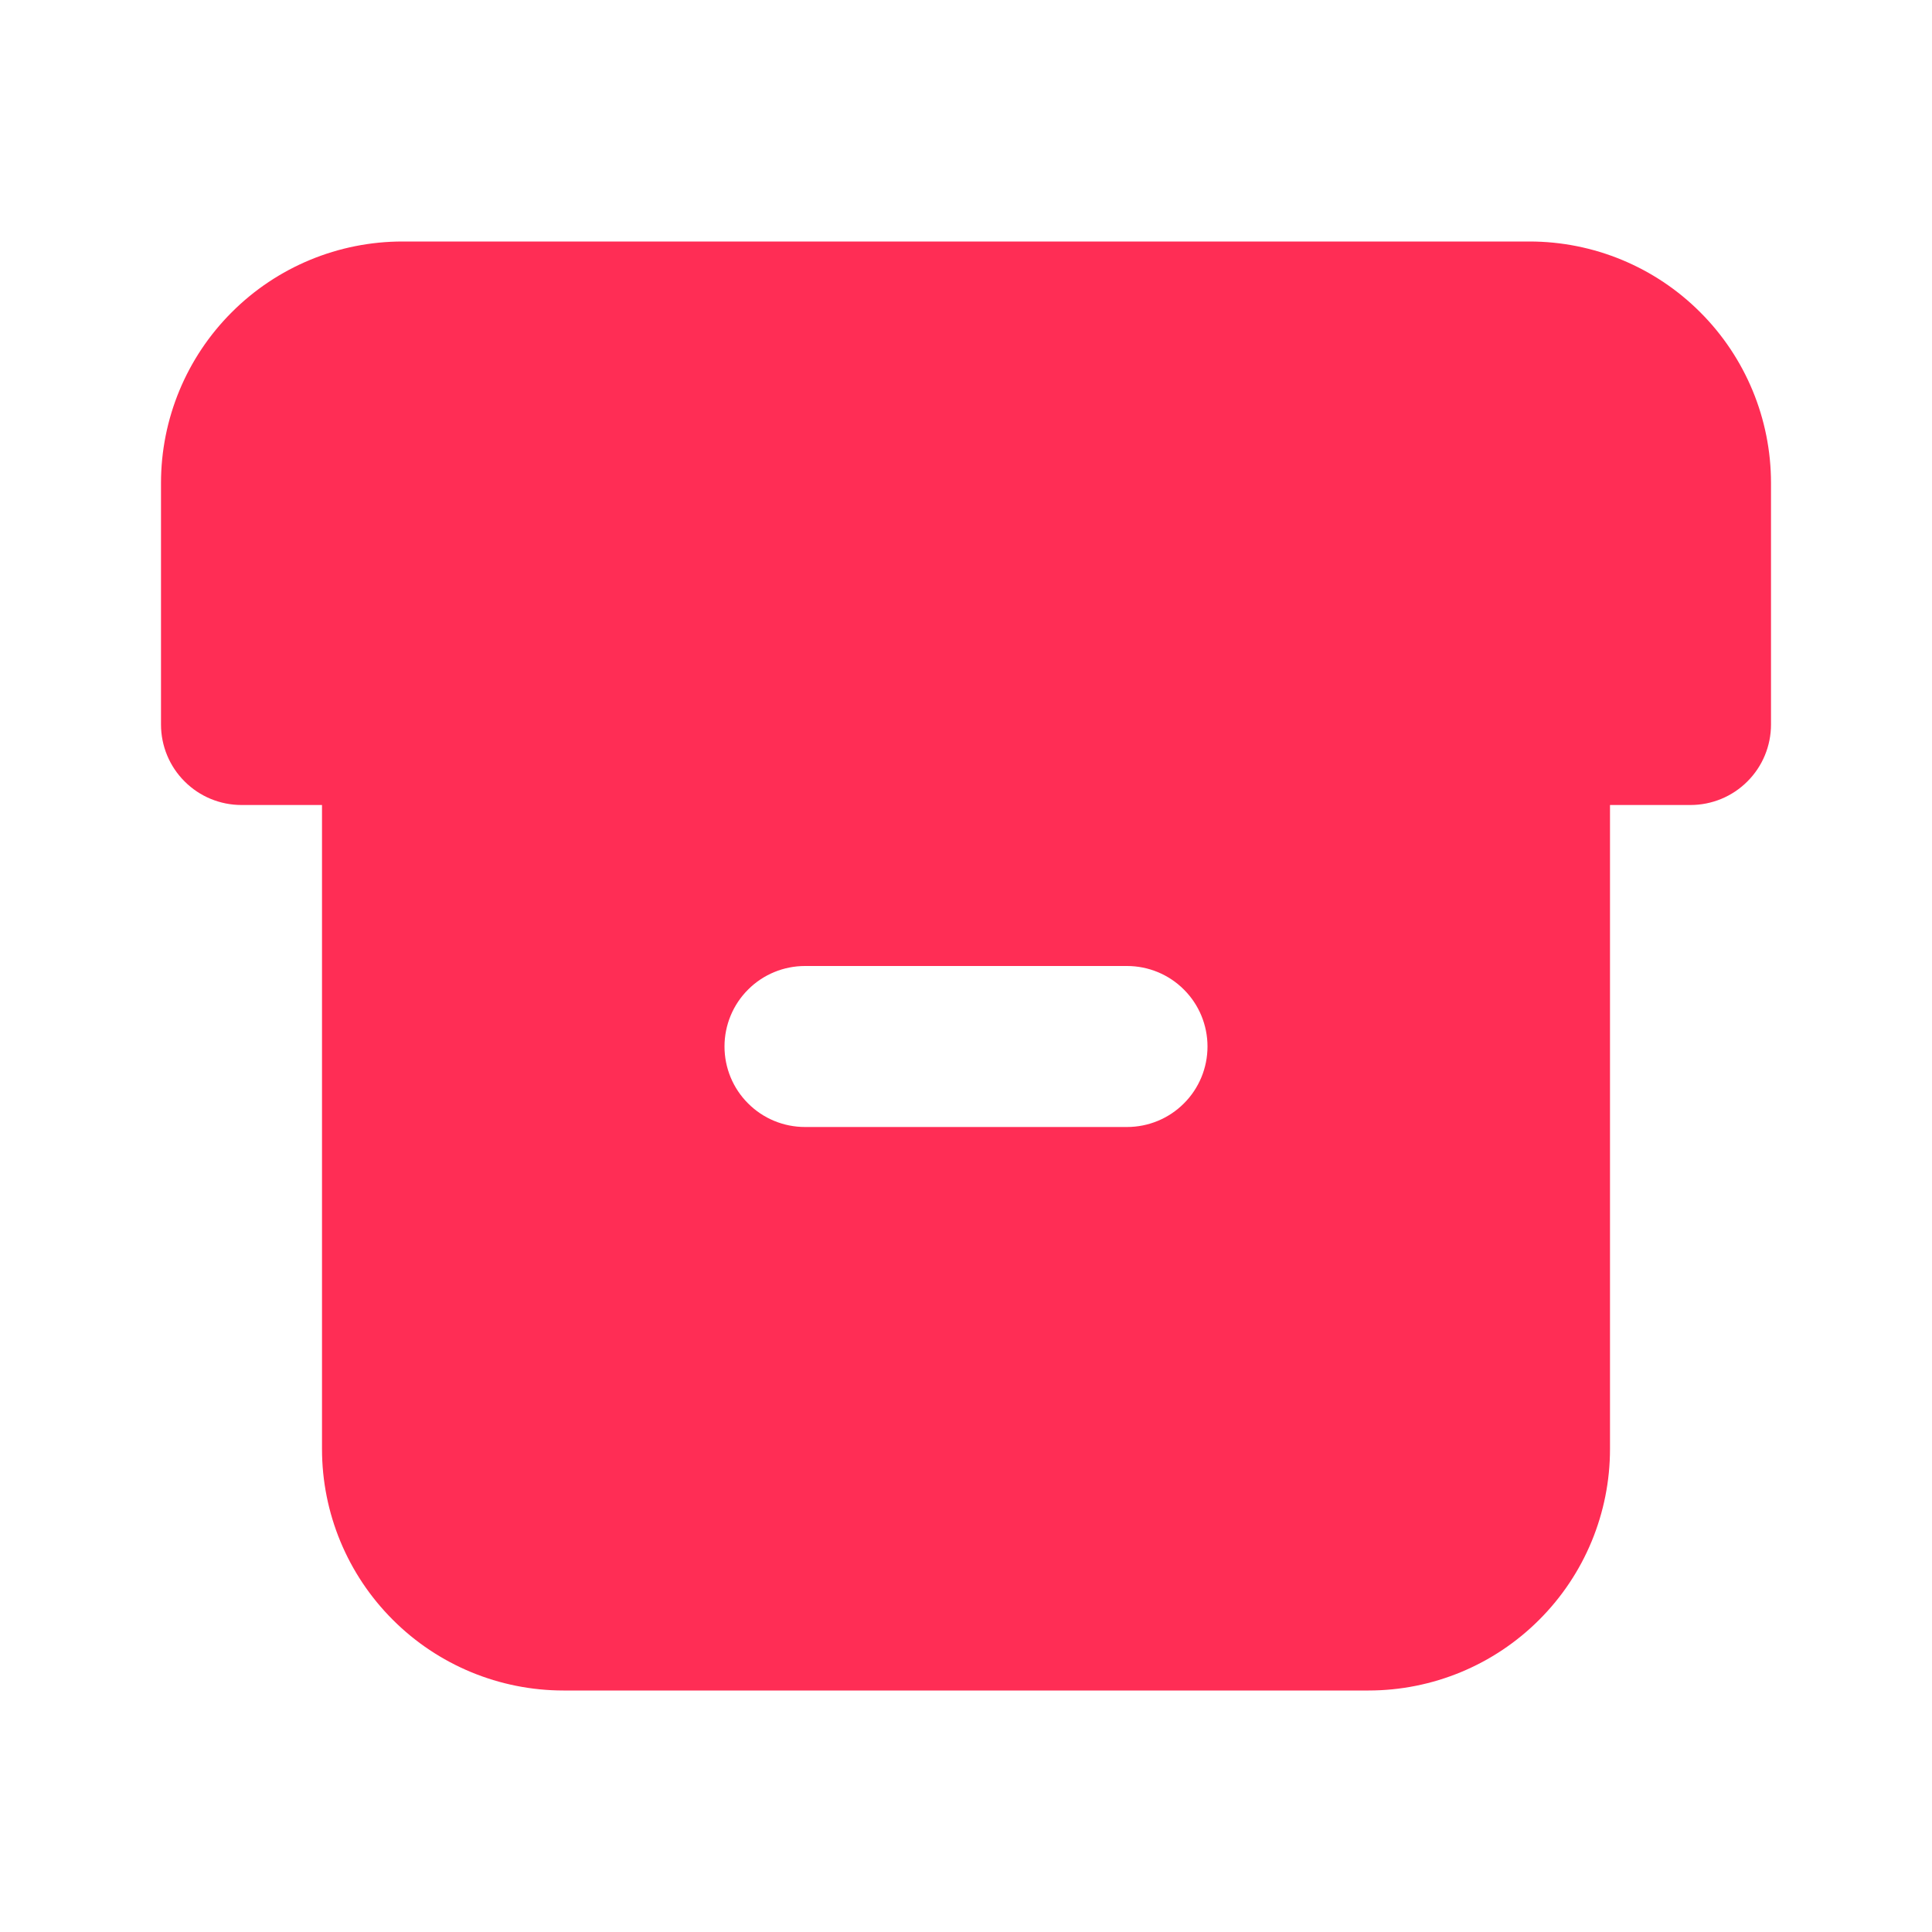
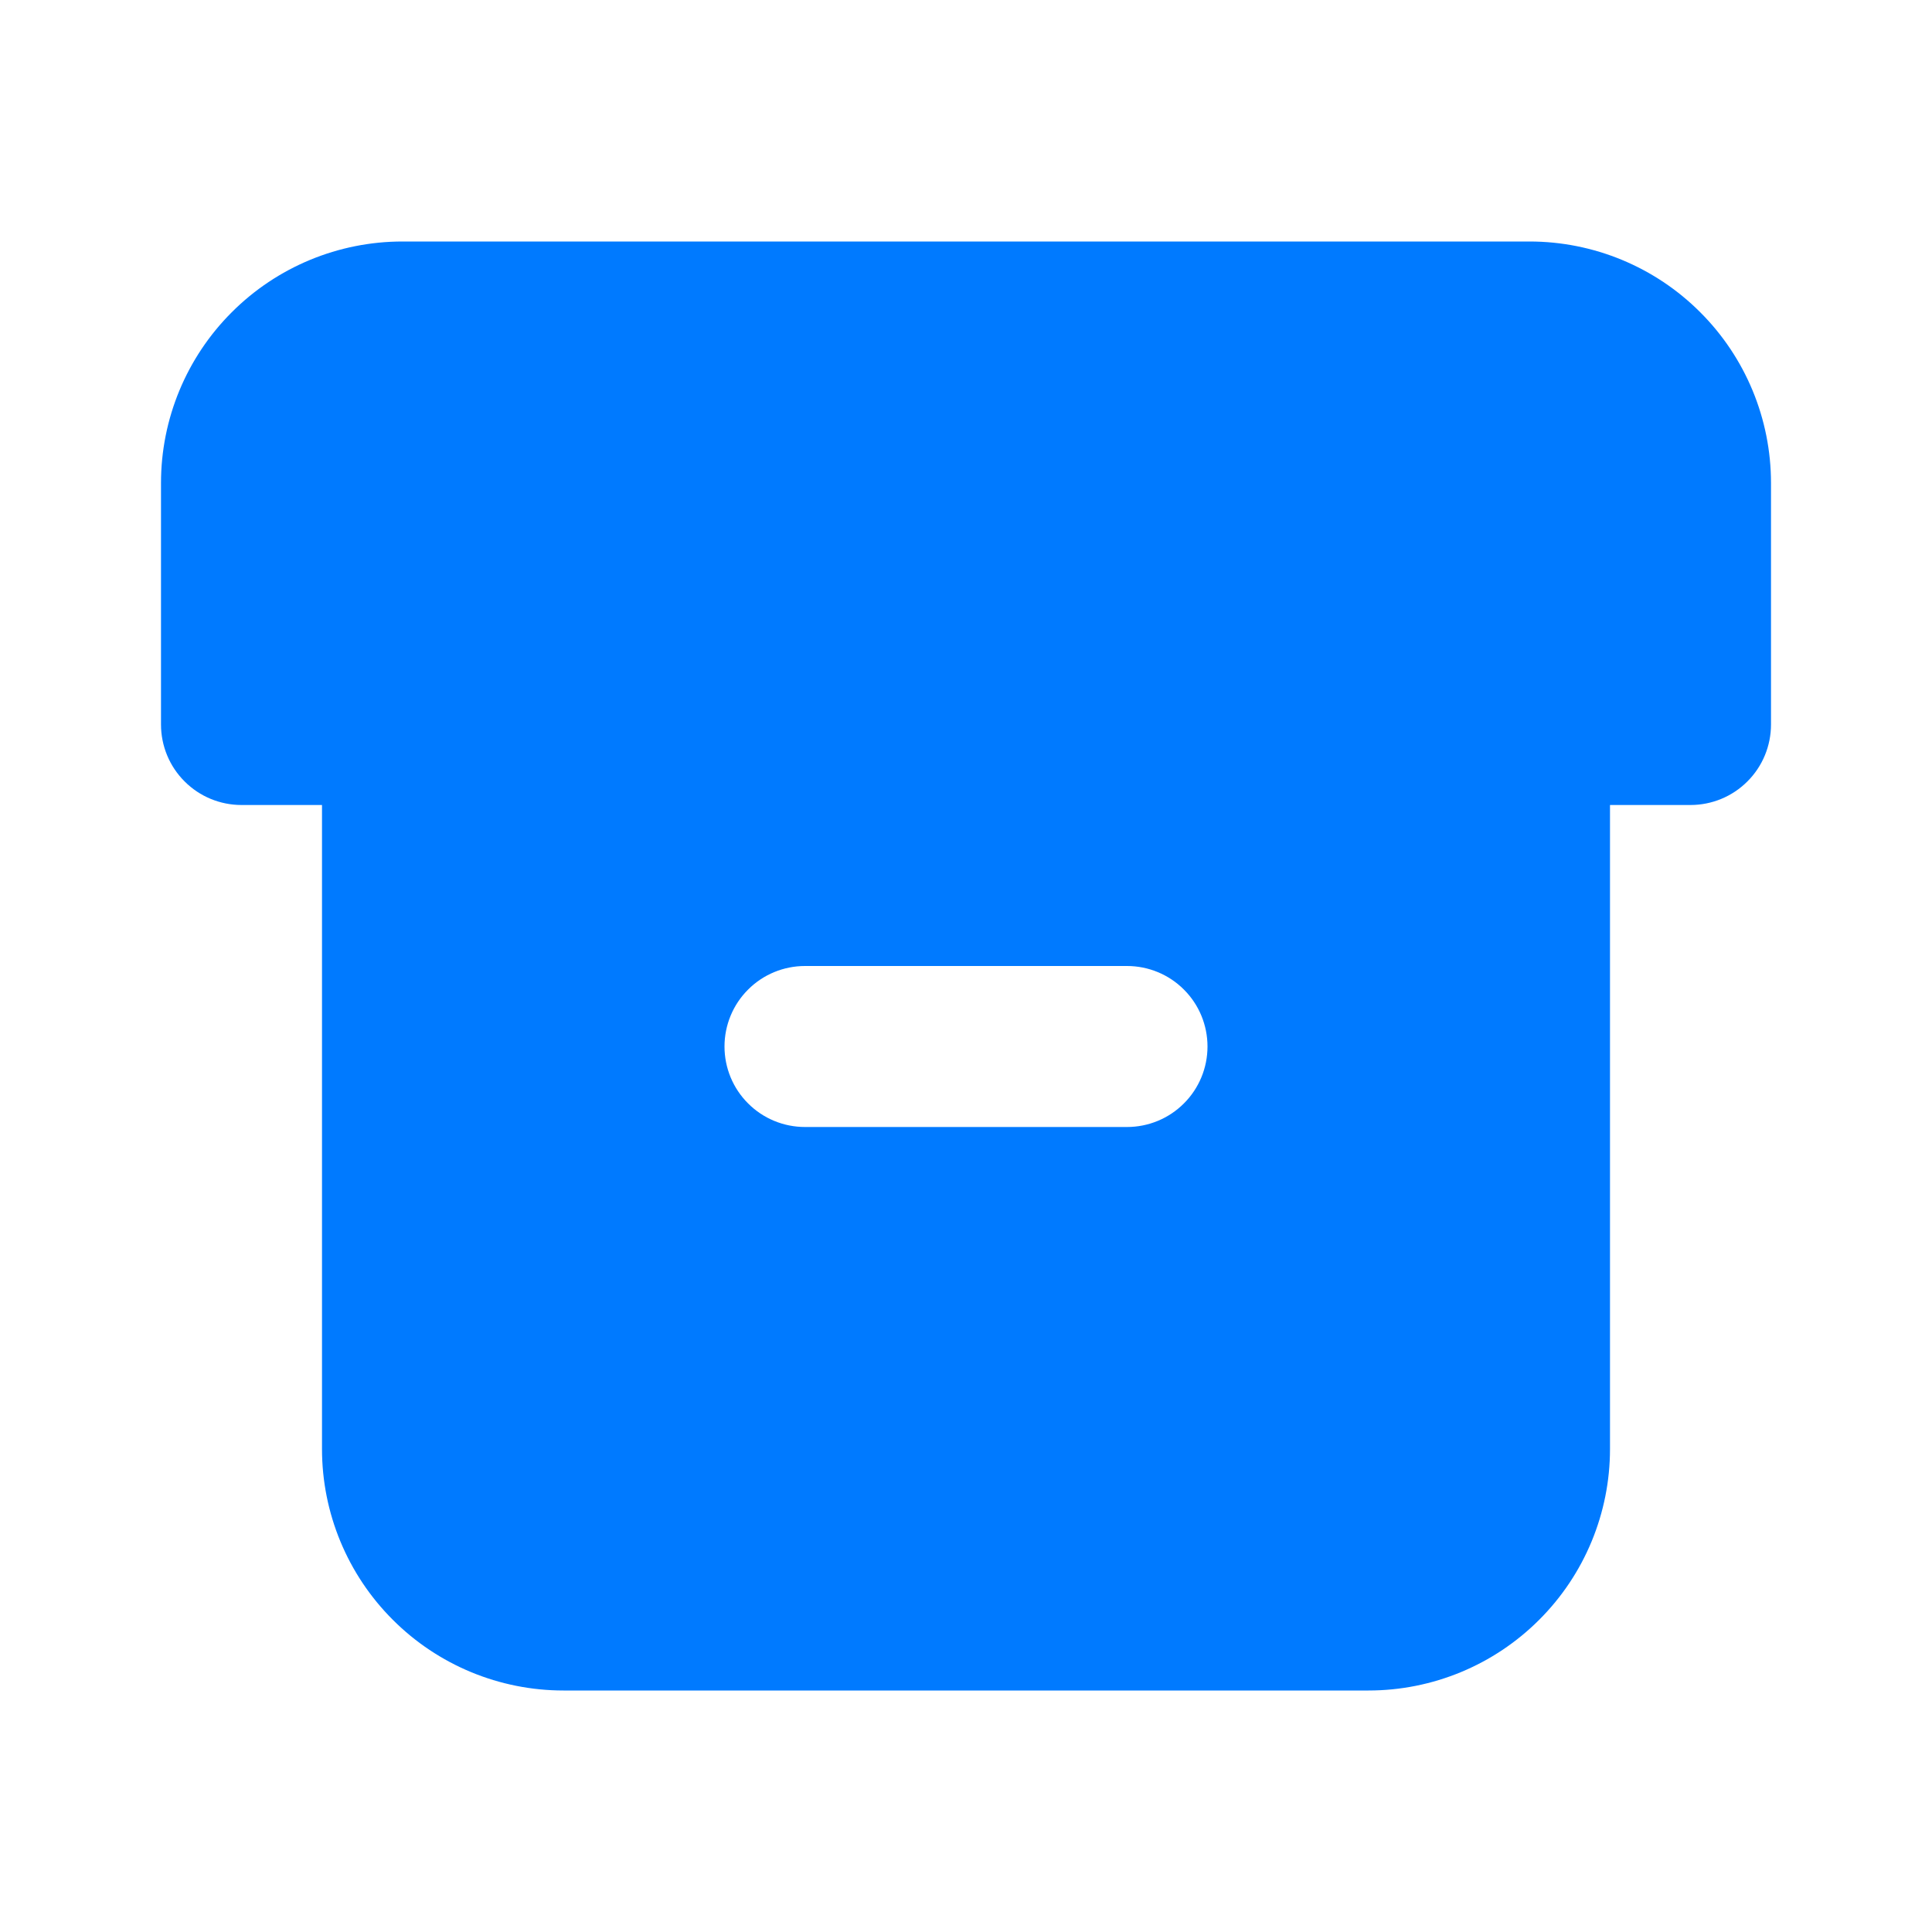
<svg xmlns="http://www.w3.org/2000/svg" width="24" height="24" viewBox="0 0 24 24" fill="none">
-   <path fill-rule="evenodd" clip-rule="evenodd" d="M19 3H5C4.204 3 3.441 3.316 2.879 3.879C2.316 4.441 2 5.204 2 6V9C2 9.265 2.105 9.52 2.293 9.707C2.48 9.895 2.735 10 3 10H4V18C4 18.796 4.316 19.559 4.879 20.121C5.441 20.684 6.204 21 7 21H17C17.796 21 18.559 20.684 19.121 20.121C19.684 19.559 20 18.796 20 18V10H21C21.265 10 21.52 9.895 21.707 9.707C21.895 9.52 22 9.265 22 9V6C22 5.204 21.684 4.441 21.121 3.879C20.559 3.316 19.796 3 19 3ZM14 14H10C9.735 14 9.48 13.895 9.293 13.707C9.105 13.52 9 13.265 9 13C9 12.735 9.105 12.48 9.293 12.293C9.48 12.105 9.735 12 10 12H14C14.265 12 14.52 12.105 14.707 12.293C14.895 12.48 15 12.735 15 13C15 13.265 14.895 13.52 14.707 13.707C14.52 13.895 14.265 14 14 14Z" fill="#FF2D55" />
+   <path fill-rule="evenodd" clip-rule="evenodd" d="M19 3H5C4.204 3 3.441 3.316 2.879 3.879C2.316 4.441 2 5.204 2 6V9C2 9.265 2.105 9.52 2.293 9.707C2.48 9.895 2.735 10 3 10H4V18C4 18.796 4.316 19.559 4.879 20.121C5.441 20.684 6.204 21 7 21H17C17.796 21 18.559 20.684 19.121 20.121C19.684 19.559 20 18.796 20 18V10H21C21.265 10 21.52 9.895 21.707 9.707C21.895 9.52 22 9.265 22 9V6C22 5.204 21.684 4.441 21.121 3.879C20.559 3.316 19.796 3 19 3ZM14 14H10C9.735 14 9.48 13.895 9.293 13.707C9.105 13.52 9 13.265 9 13C9 12.735 9.105 12.48 9.293 12.293C9.48 12.105 9.735 12 10 12H14C14.265 12 14.52 12.105 14.707 12.293C14.895 12.48 15 12.735 15 13C15 13.265 14.895 13.52 14.707 13.707C14.52 13.895 14.265 14 14 14Z" fill="#007AFF" />
</svg>
